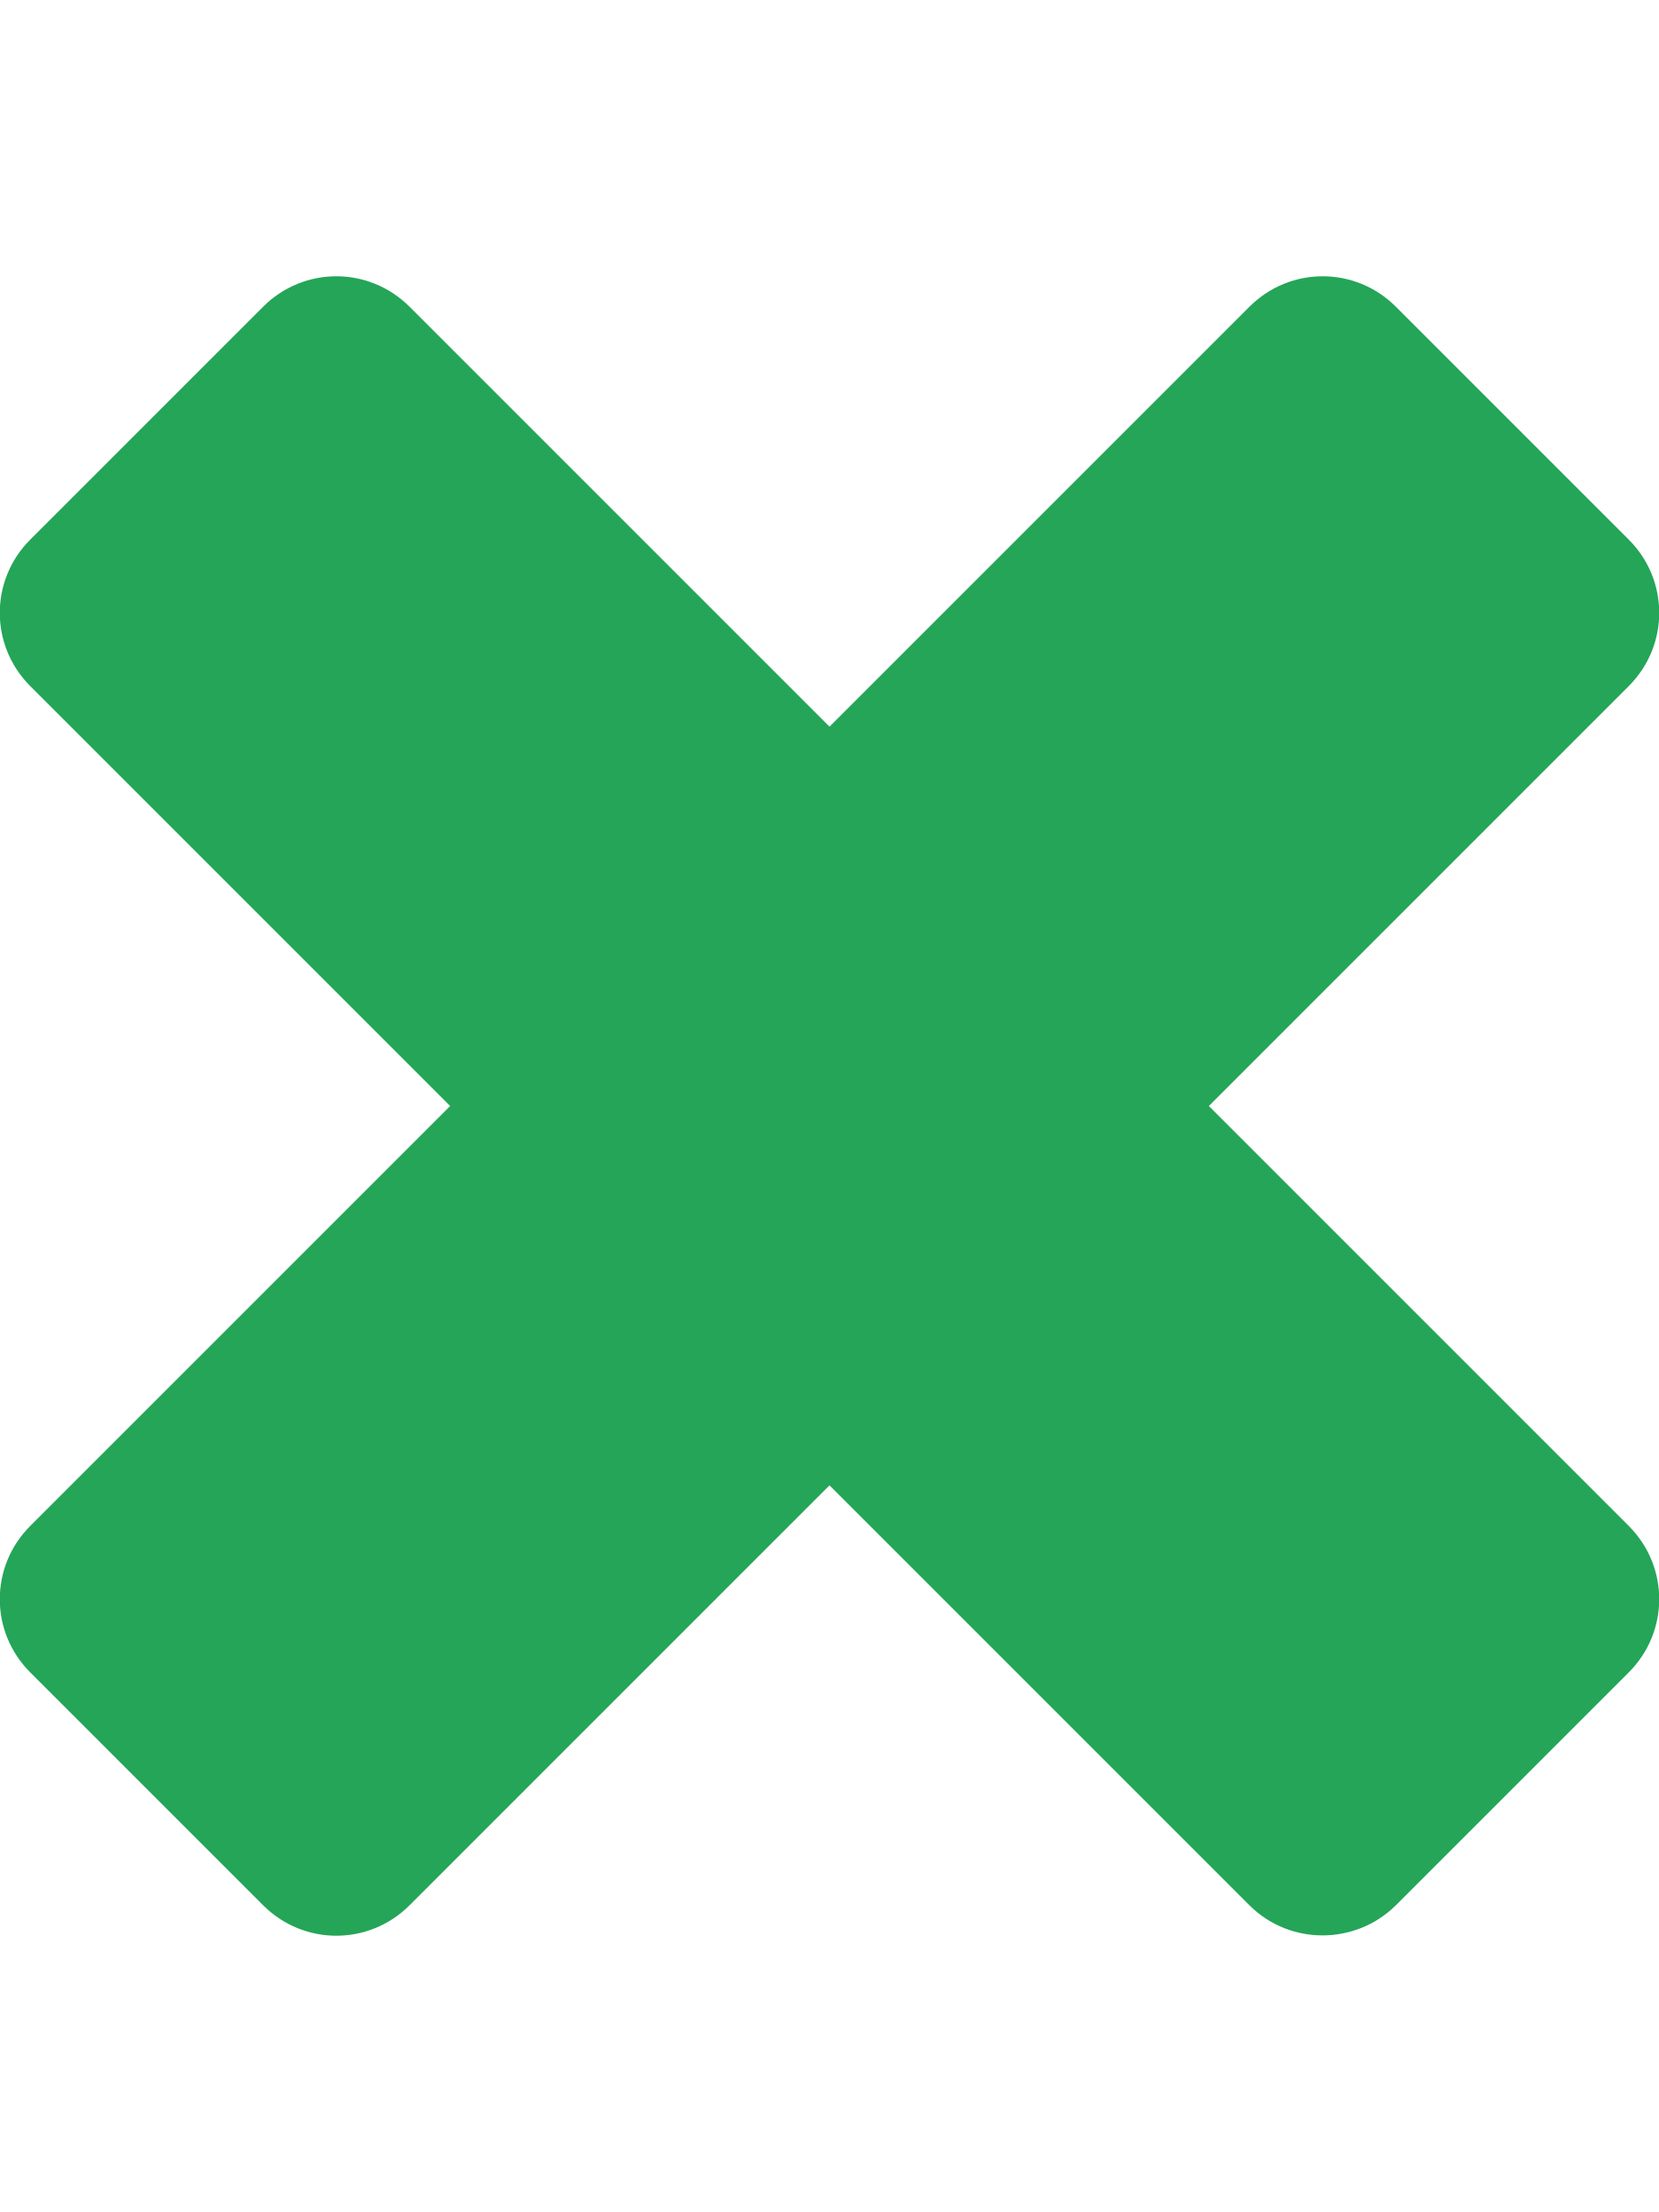
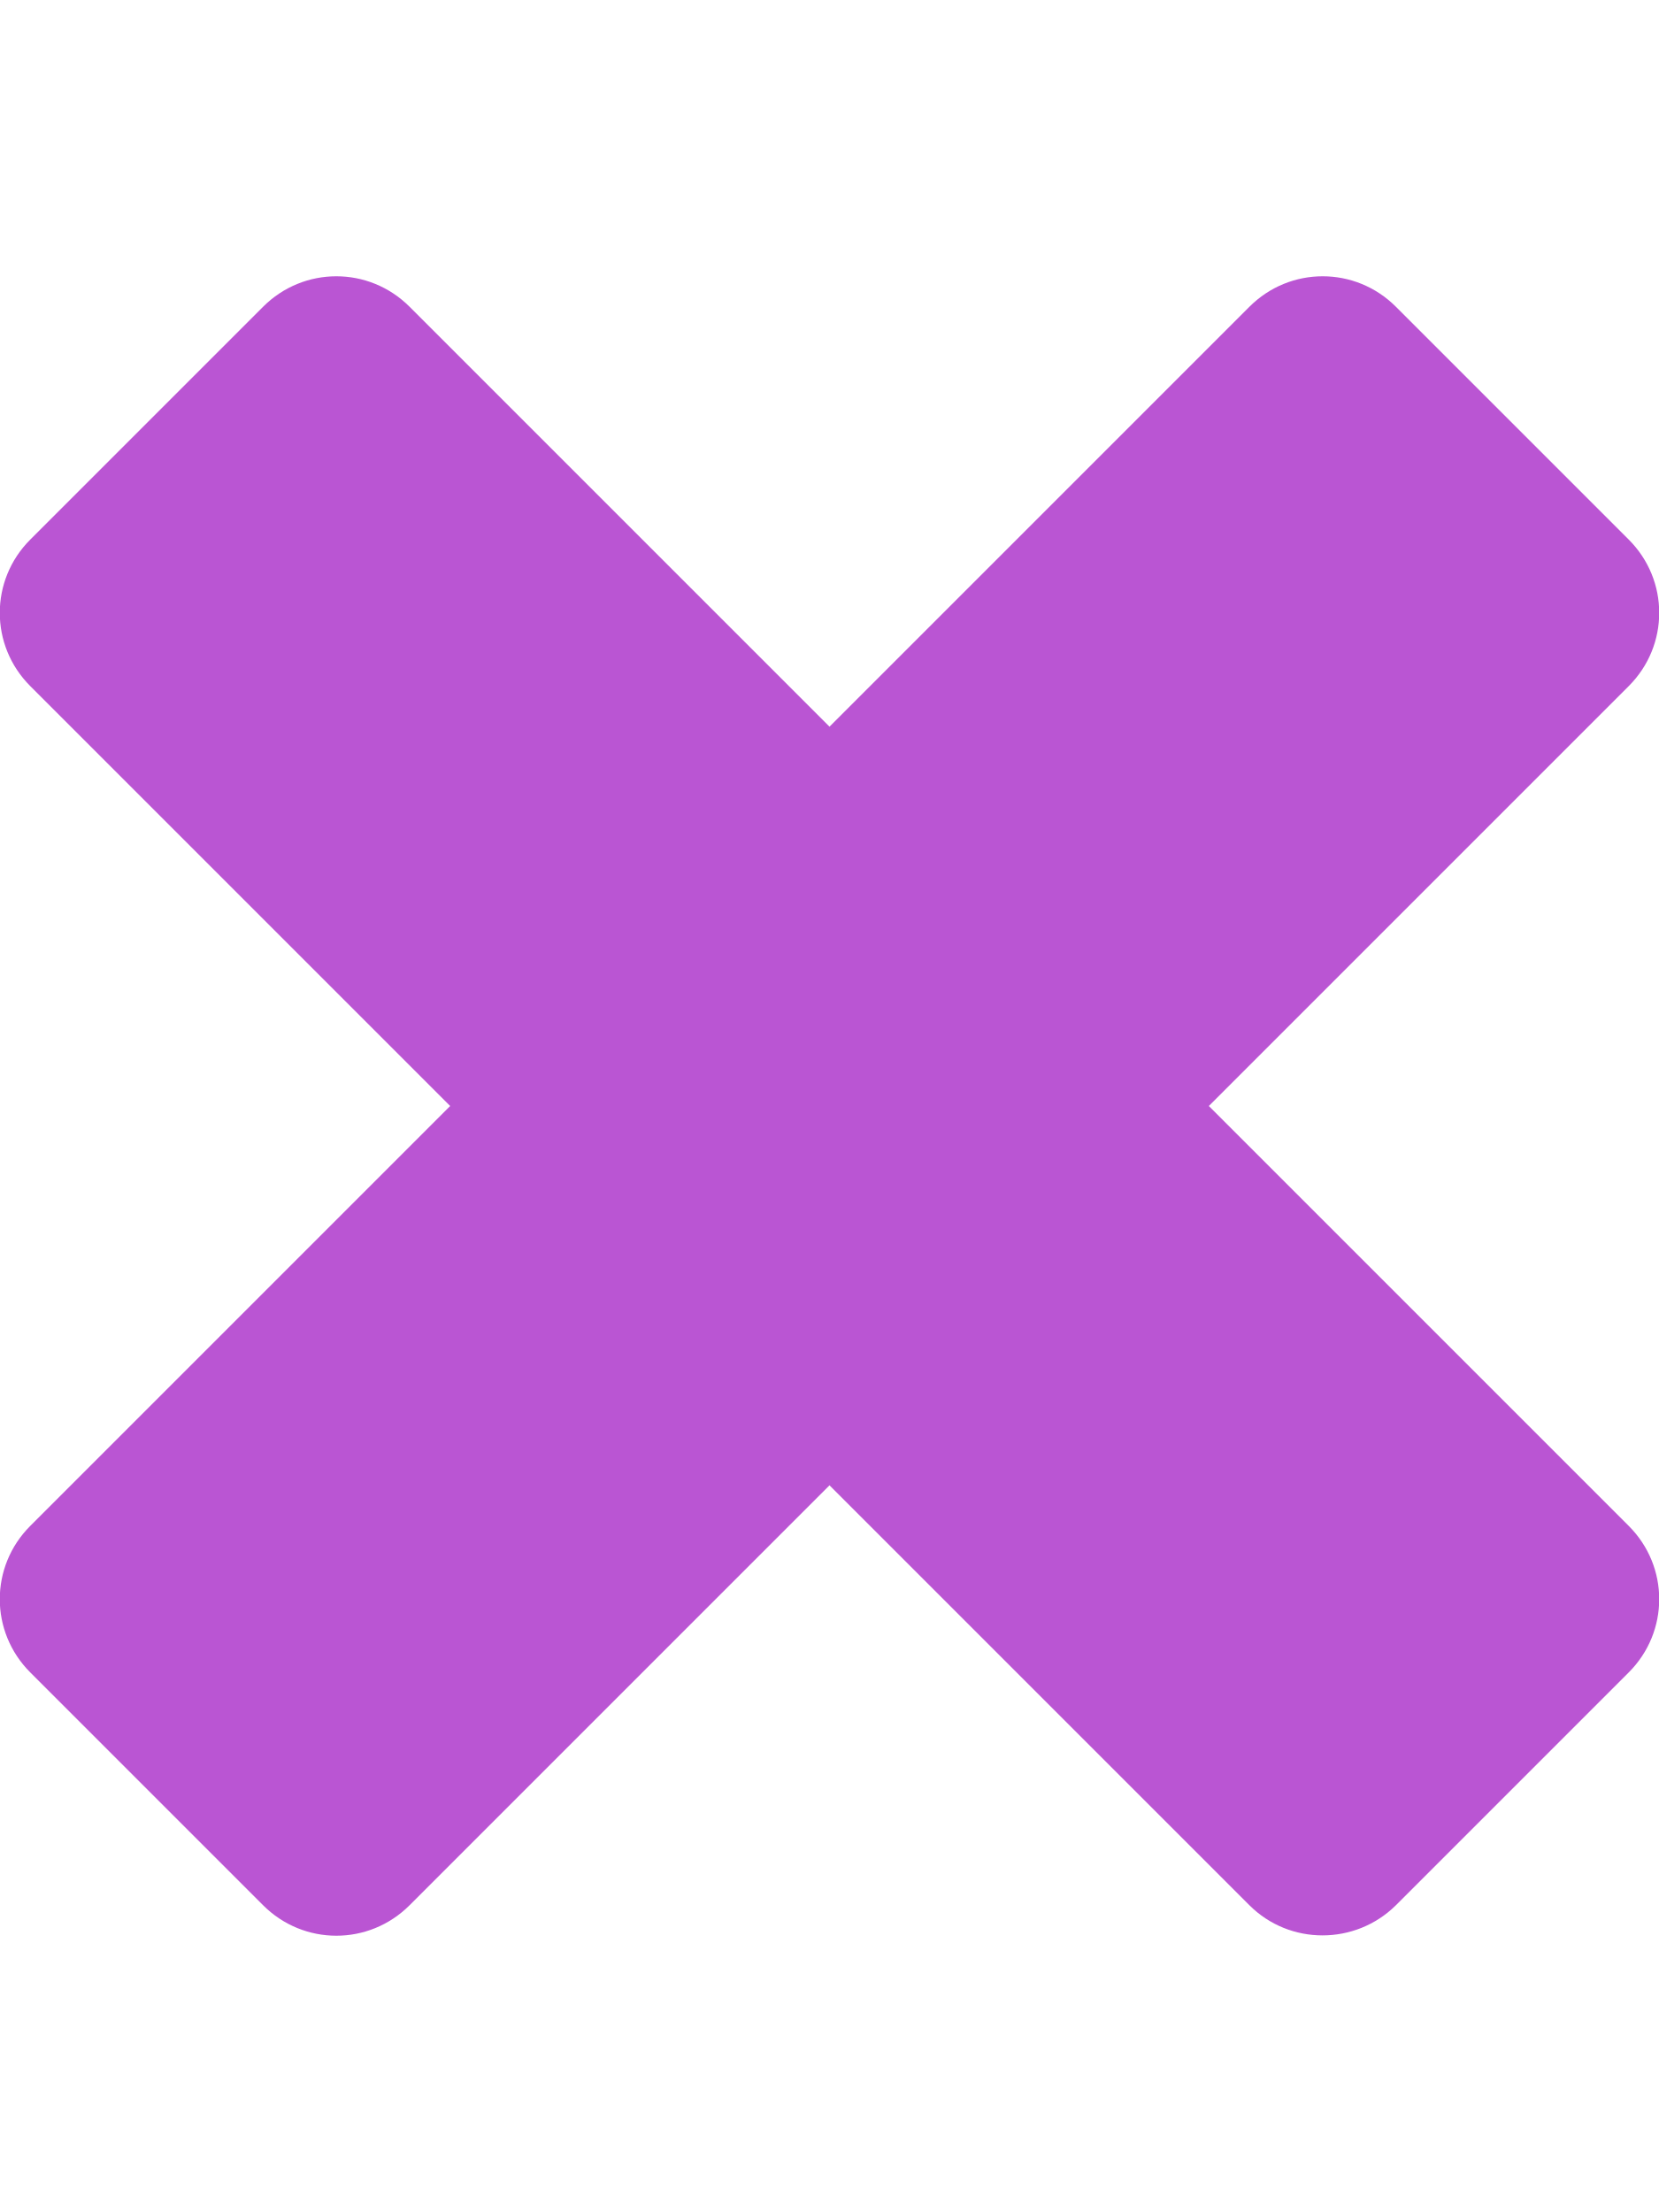
<svg xmlns="http://www.w3.org/2000/svg" class="" aria-hidden="true" data-prefix="fas" data-icon="times" role="img" viewBox="0 0 384 512" data-fa-i2svg="">
-   <path fill="#24a558" d="M323.1 441l53.9-53.9c9.4-9.4 9.4-24.5 0-33.9L279.8 256l97.2-97.2c9.4-9.4 9.4-24.5 0-33.9L323.1 71c-9.4-9.4-24.5-9.4-33.9 0L192 168.2 94.8 71c-9.4-9.4-24.5-9.4-33.9 0L7 124.9c-9.4 9.4-9.4 24.5 0 33.9l97.2 97.2L7 353.2c-9.4 9.4-9.4 24.5 0 33.9L60.9 441c9.4 9.4 24.5 9.4 33.9 0l97.2-97.2 97.2 97.2c9.3 9.3 24.5 9.3 33.9 0z" />
+   <path fill="#BA55D3" d="M323.1 441l53.9-53.9c9.4-9.4 9.4-24.5 0-33.9L279.8 256l97.2-97.2c9.4-9.4 9.4-24.5 0-33.9L323.1 71c-9.4-9.4-24.5-9.4-33.9 0L192 168.2 94.8 71c-9.4-9.4-24.5-9.4-33.9 0L7 124.9c-9.4 9.4-9.4 24.5 0 33.9l97.2 97.2L7 353.2c-9.4 9.4-9.4 24.5 0 33.9L60.9 441c9.4 9.4 24.5 9.4 33.9 0l97.2-97.2 97.2 97.2c9.3 9.3 24.5 9.3 33.9 0z" />
</svg>
